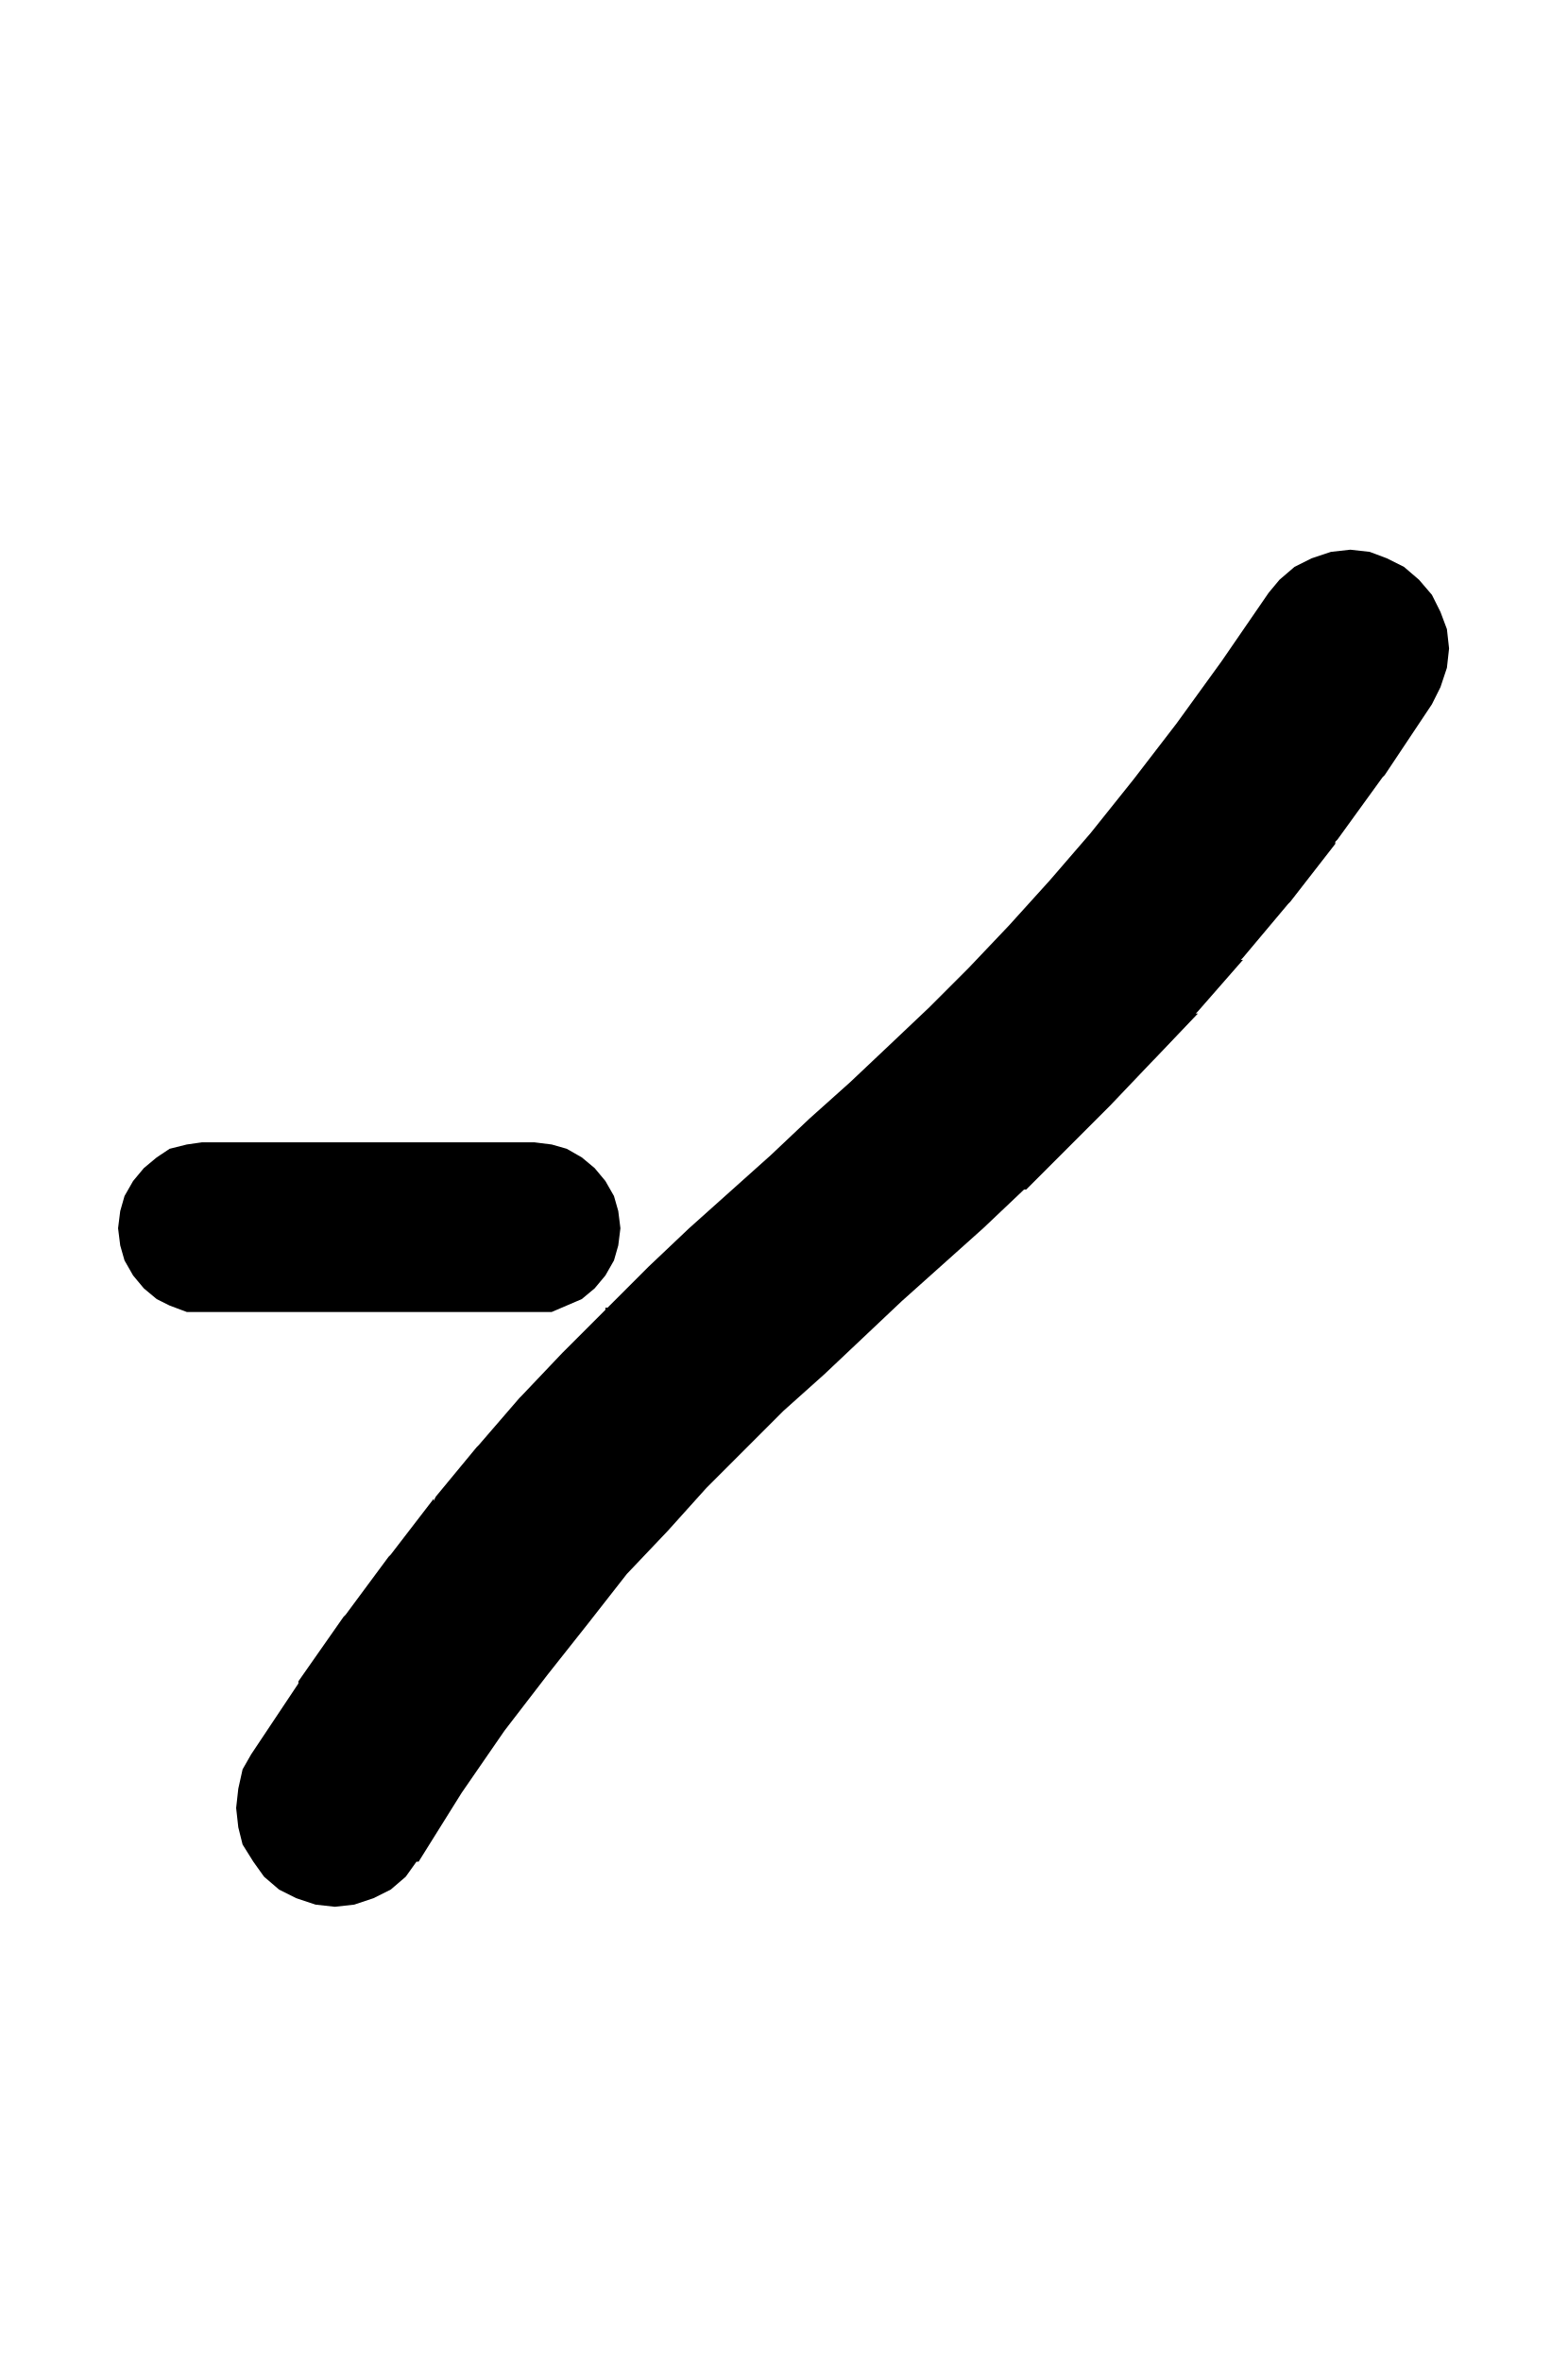
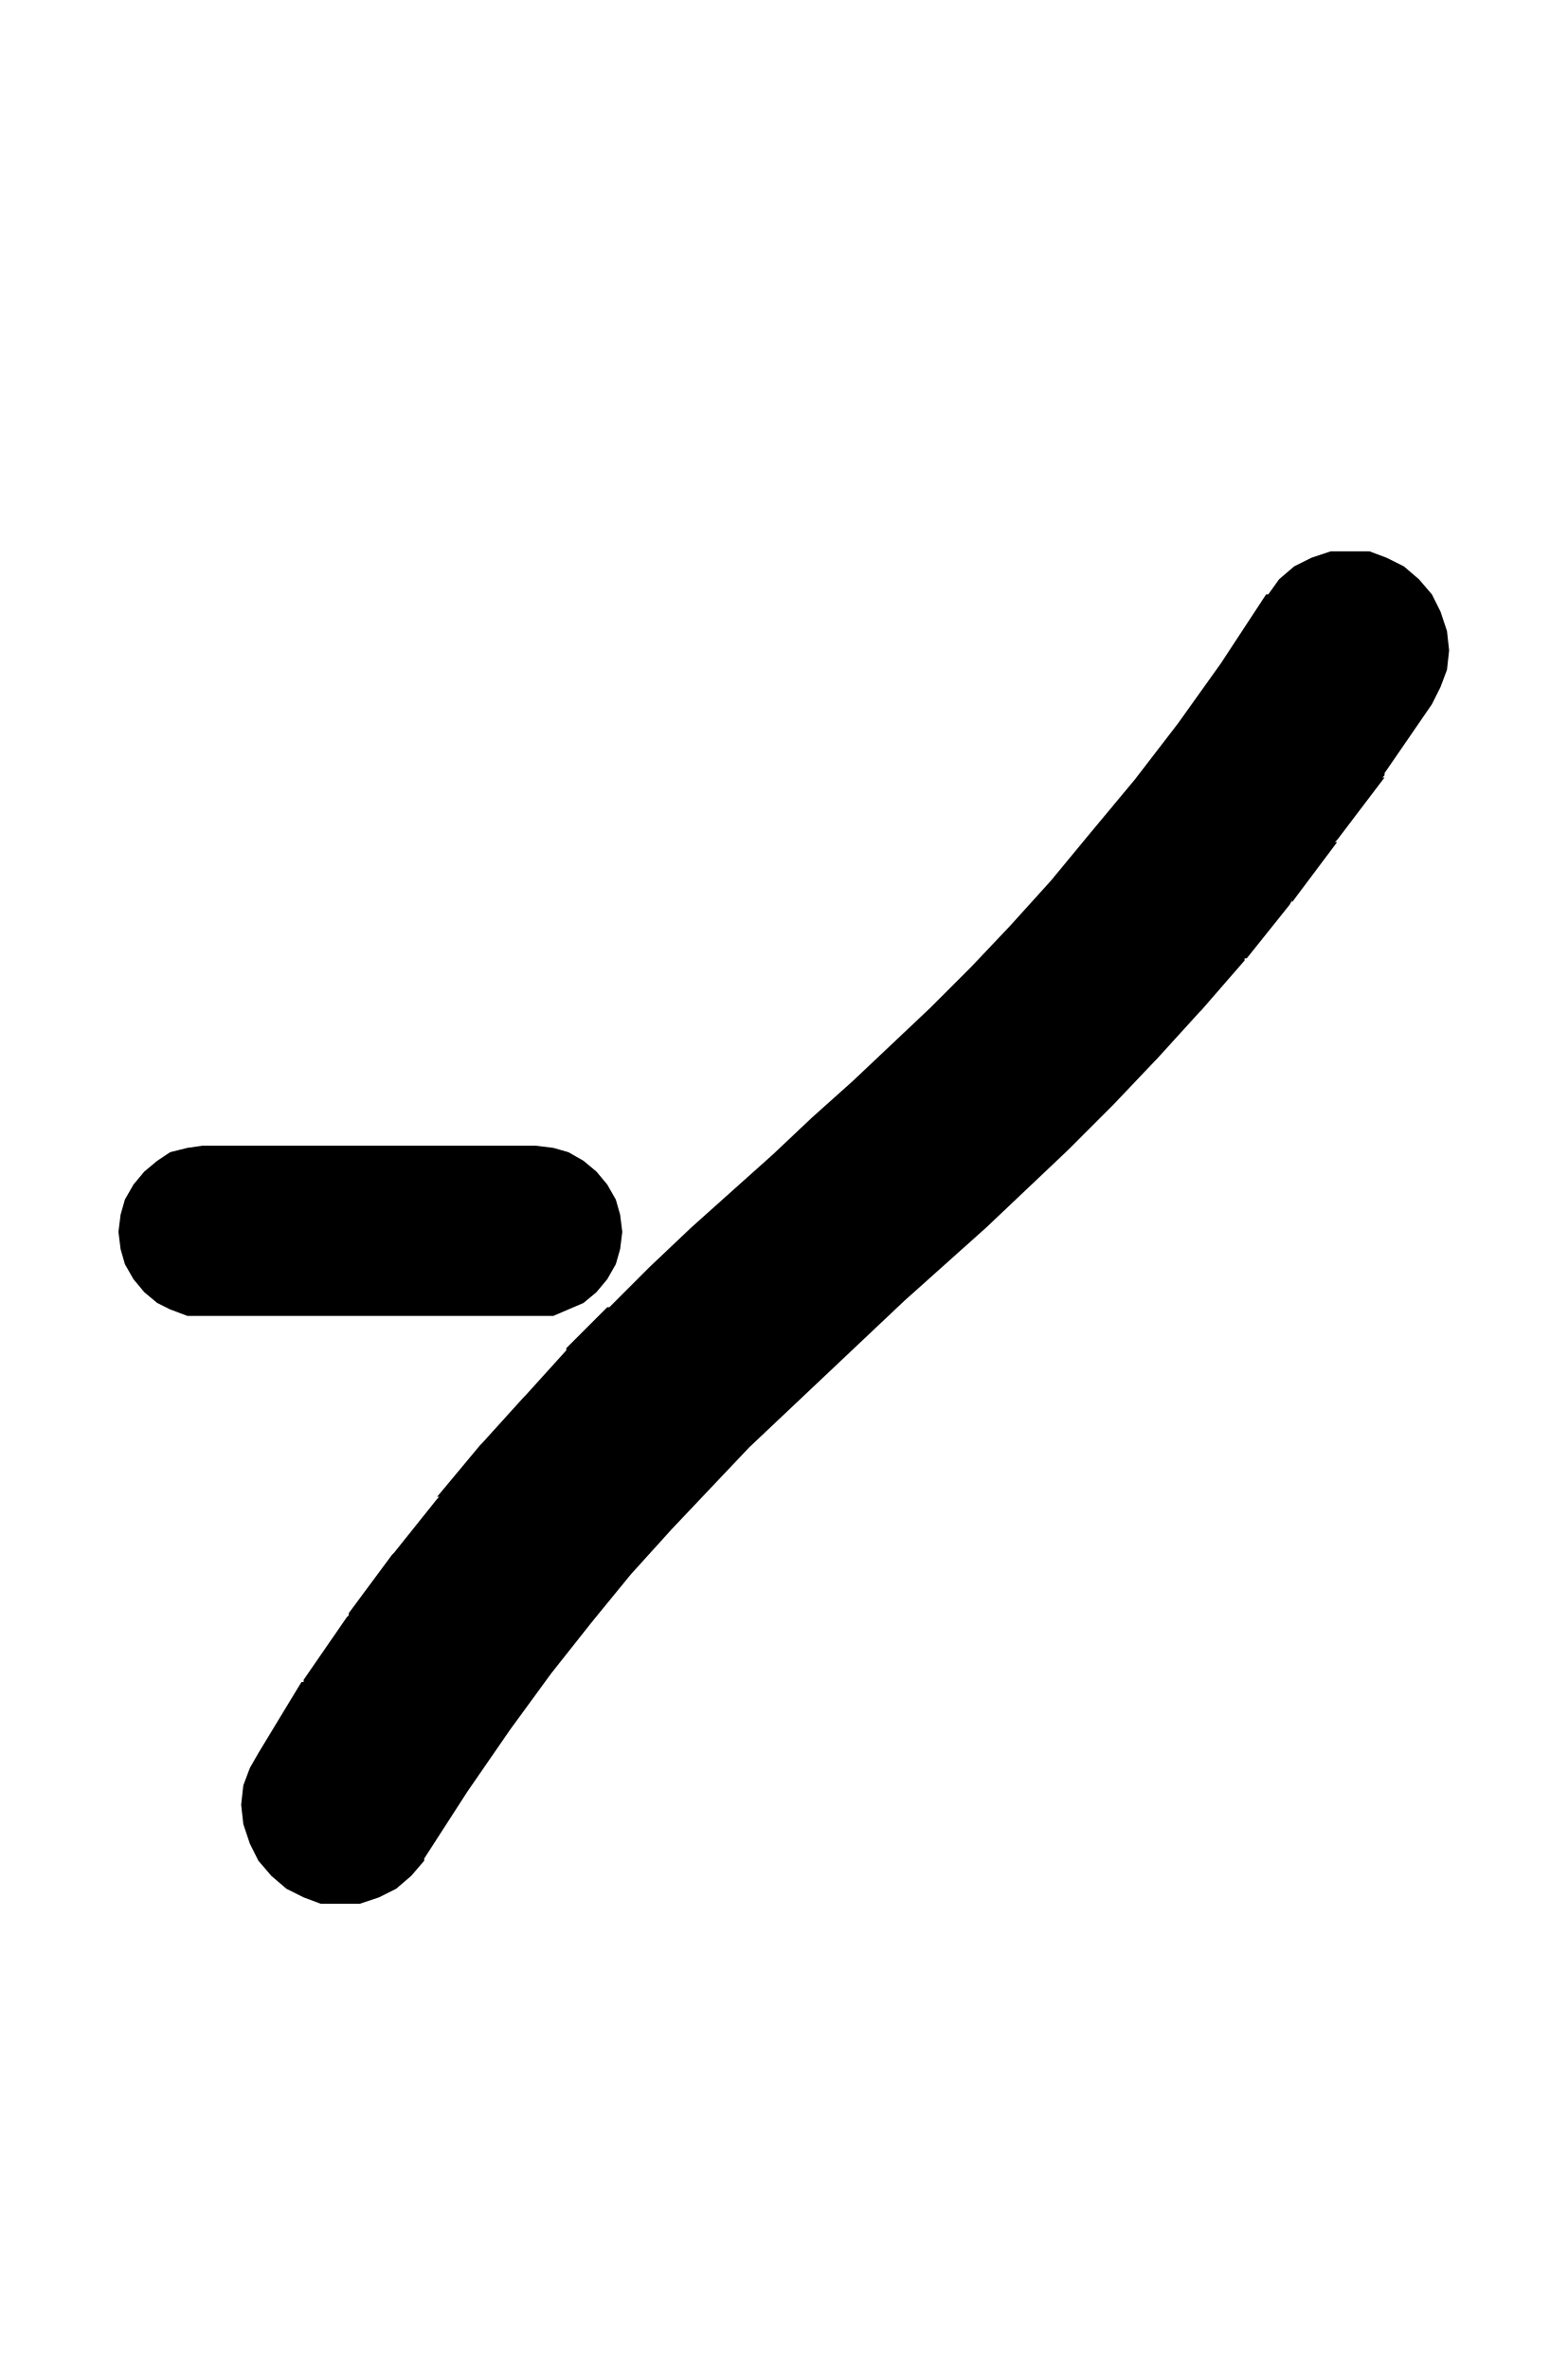
- <svg xmlns="http://www.w3.org/2000/svg" viewBox="0 -900 730 1100">
-   <path transform="scale(1,-1)" fill="currentColor" d="M117 83 139 116V117L160 147L161 148L181 175L182 176L202 202V201L203 203L222 226L223 227L242 249L243 250L262 270L263 271L282 290V291H283L301 309L302 310L321 328V327V328L340 345L359 362L377 379L396 396L414 413L433 431L451 449L470 469L489 490L508 512L528 537L548 563L569 592L591 624L596 630L603 636L611 640L620 643L629 644L638 643L646 640L654 636L661 630L667 623L671 615L674 607L675 598L674 589L671 580L667 572L645 539L644 538L623 509L622 508V507L601 480L600 479L579 454L578 453H579L558 429L557 428H558L538 407L537 406L517 385L497 365L478 346H477L458 328L439 311L420 294L402 277L384 260L365 243L347 225L329 207L311 187L292 167L274 144L255 120L235 94L215 65L195 33H194L189 26L182 20L174 16L165 13L156 12L147 13L138 16L130 20L123 26L118 33L113 41L111 49L110 58L111 67L113 76ZM249 289H94H87L79 292L73 295L67 300L62 306L58 313L56 320L55 328L56 336L58 343L62 350L67 356L73 361L79 365L87 367L94 368H249L257 367L264 365L271 361L277 356L282 350L286 343L288 336L289 328L288 320L286 313L282 306L277 300L271 295L264 292L257 289Z" />
+ <svg xmlns="http://www.w3.org/2000/svg" viewBox="0 -900 728 1100">
+   <path transform="scale(1,-1)" fill="currentColor" d="M120 86 140 119H141V120L161 149L162 150V151L182 178L183 179L203 204L204 205H203L223 229L224 230L243 251L244 252L263 273V274L282 293H283L302 312L321 330L340 347L359 364L377 381L396 398L414 415L432 432L451 451L469 470L488 491L507 514L527 538L547 564L567 592L588 624H589L594 631L601 637L609 641L618 644H627H636L644 641L652 637L659 631L665 624L669 616L672 607L673 598L672 589L669 581L665 573L643 541V540L642 539H643L621 510L620 509H621L600 481V482L599 480L579 455H578V454L558 431L557 430L537 408L536 407L517 387L516 386L497 367L496 366L477 348L458 330L439 313L420 296L402 279L384 262L366 245L348 228L330 209L312 190L293 169L275 147L256 123L237 97L217 68L197 37V36L191 29L184 23L176 19L167 16H158H149L141 19L133 23L126 29L120 36L116 44L113 53L112 62L113 71L116 79ZM249 289H94H87L79 292L73 295L67 300L62 306L58 313L56 320L55 328L56 336L58 343L62 350L67 356L73 361L79 365L87 367L94 368H249L257 367L264 365L271 361L277 356L282 350L286 343L288 336L289 328L288 320L286 313L282 306L277 300L271 295L264 292L257 289Z" />
</svg>
